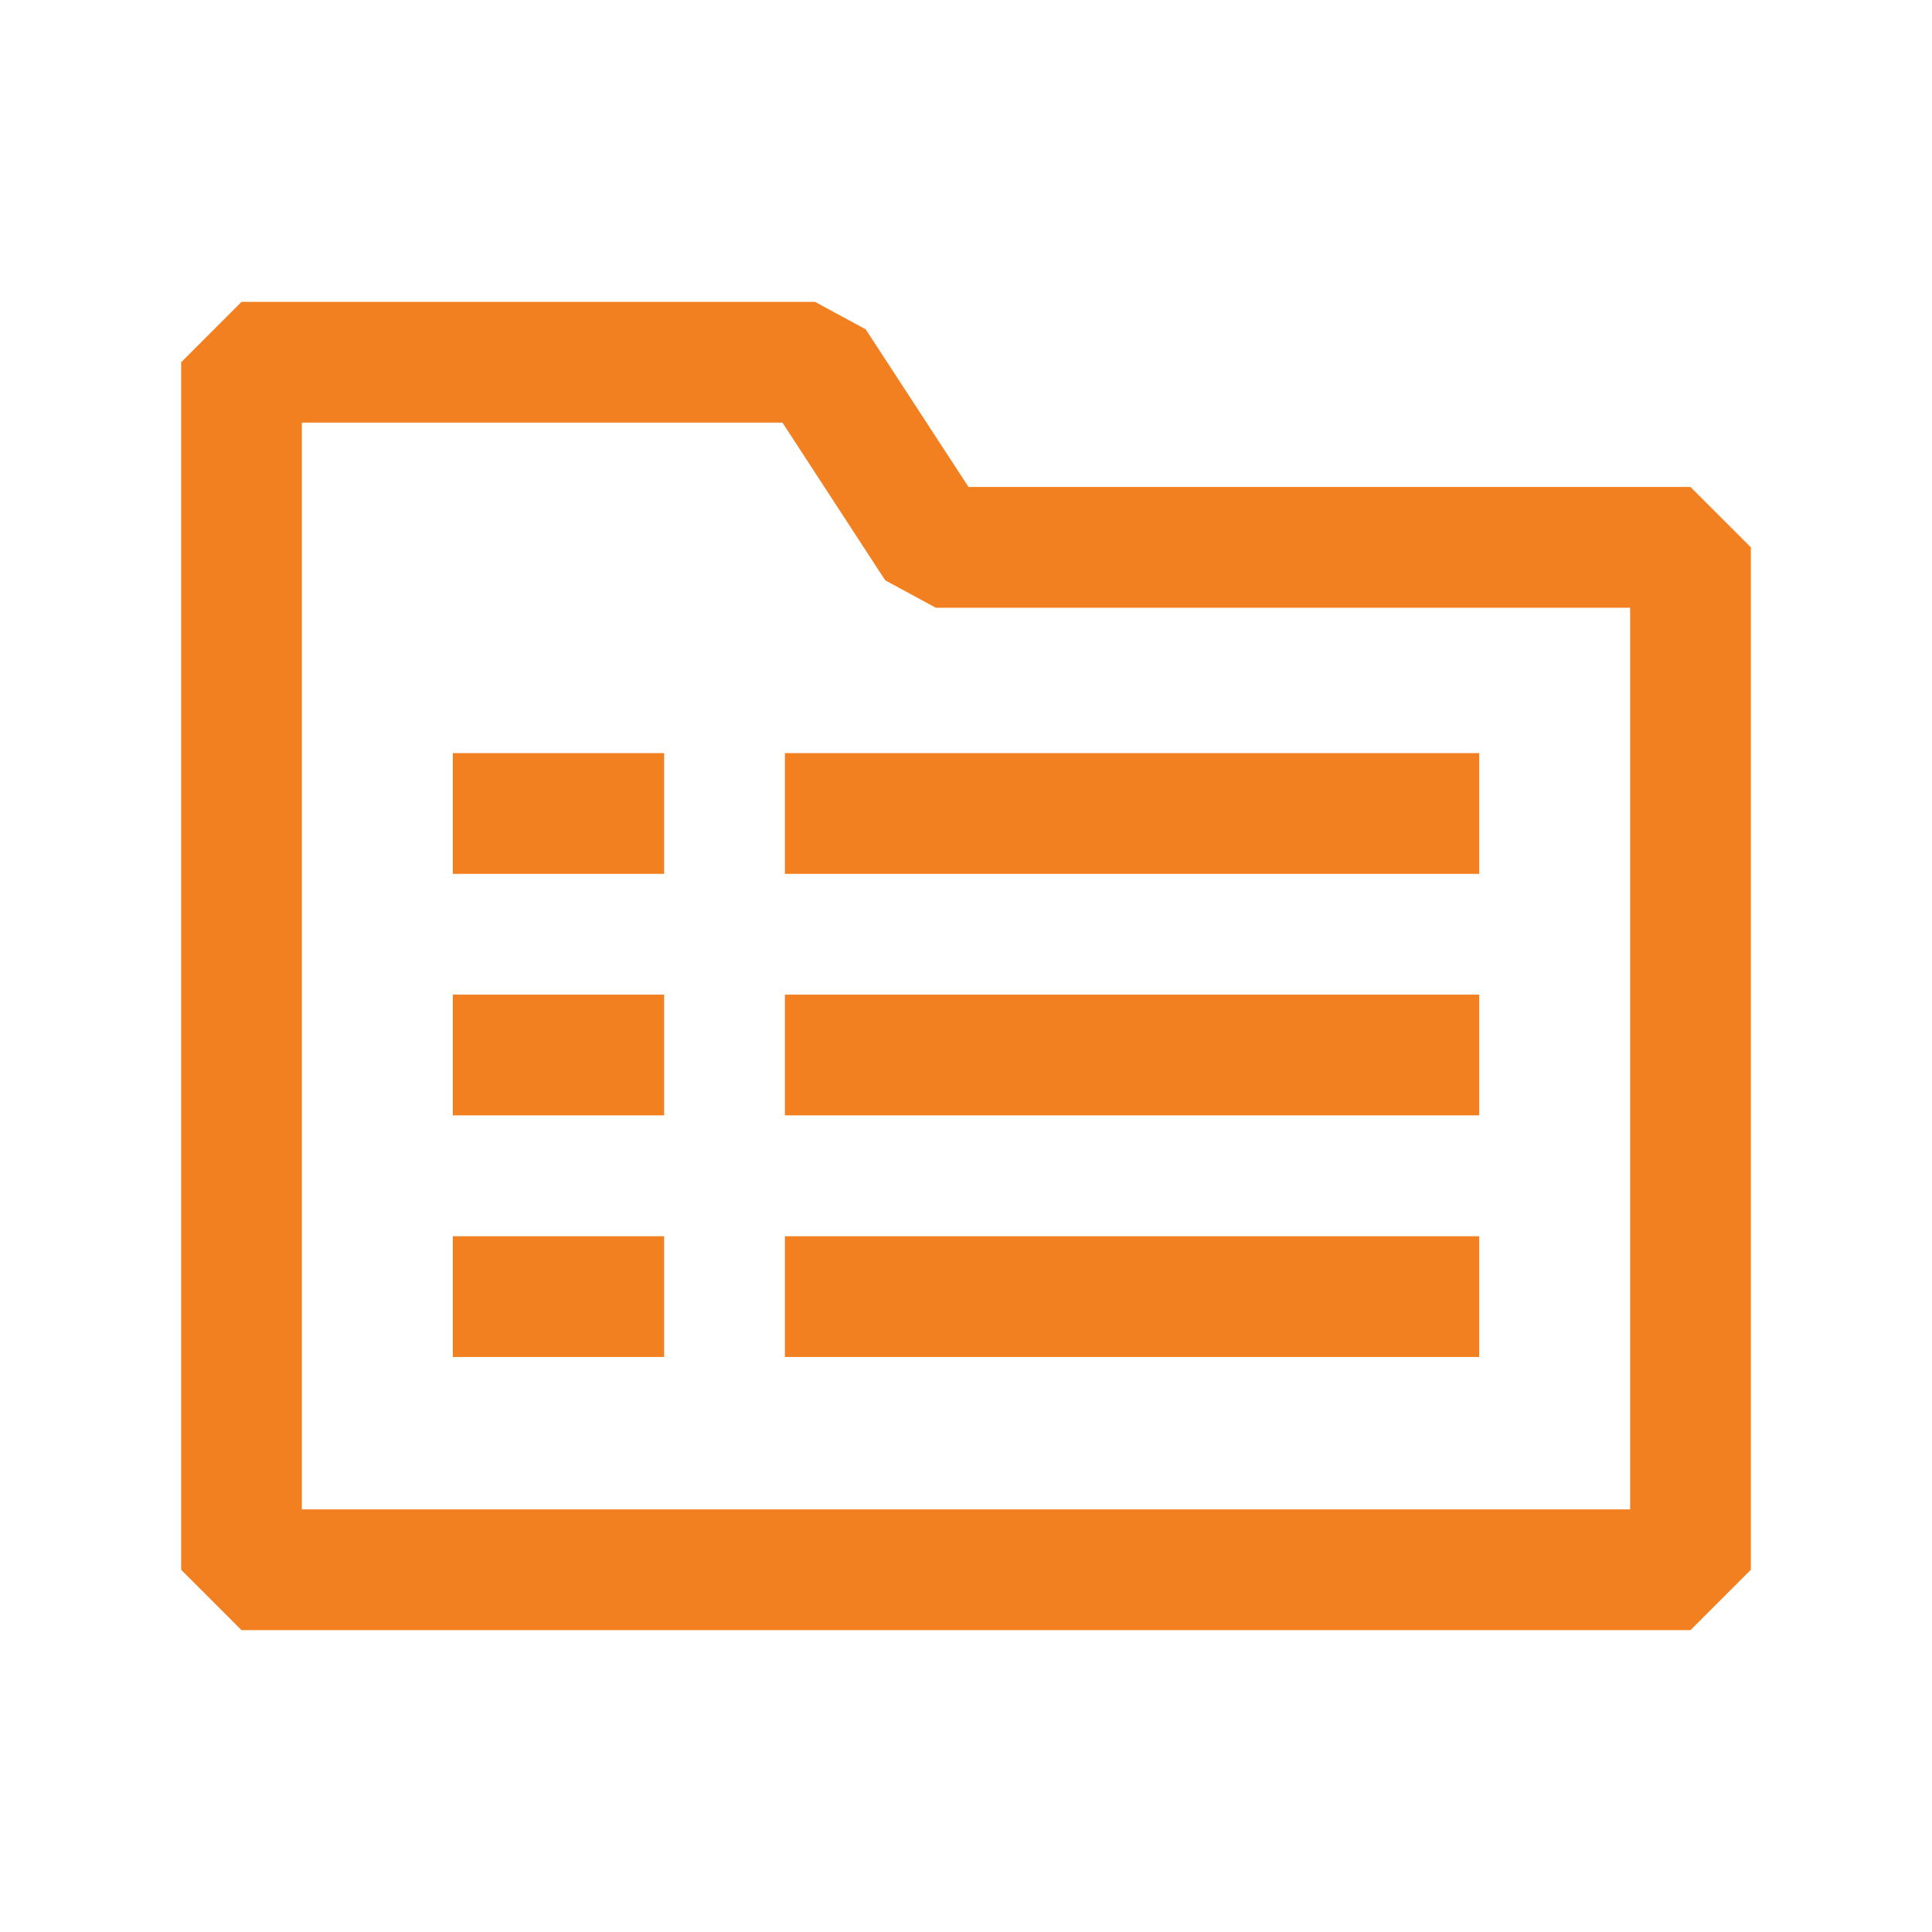
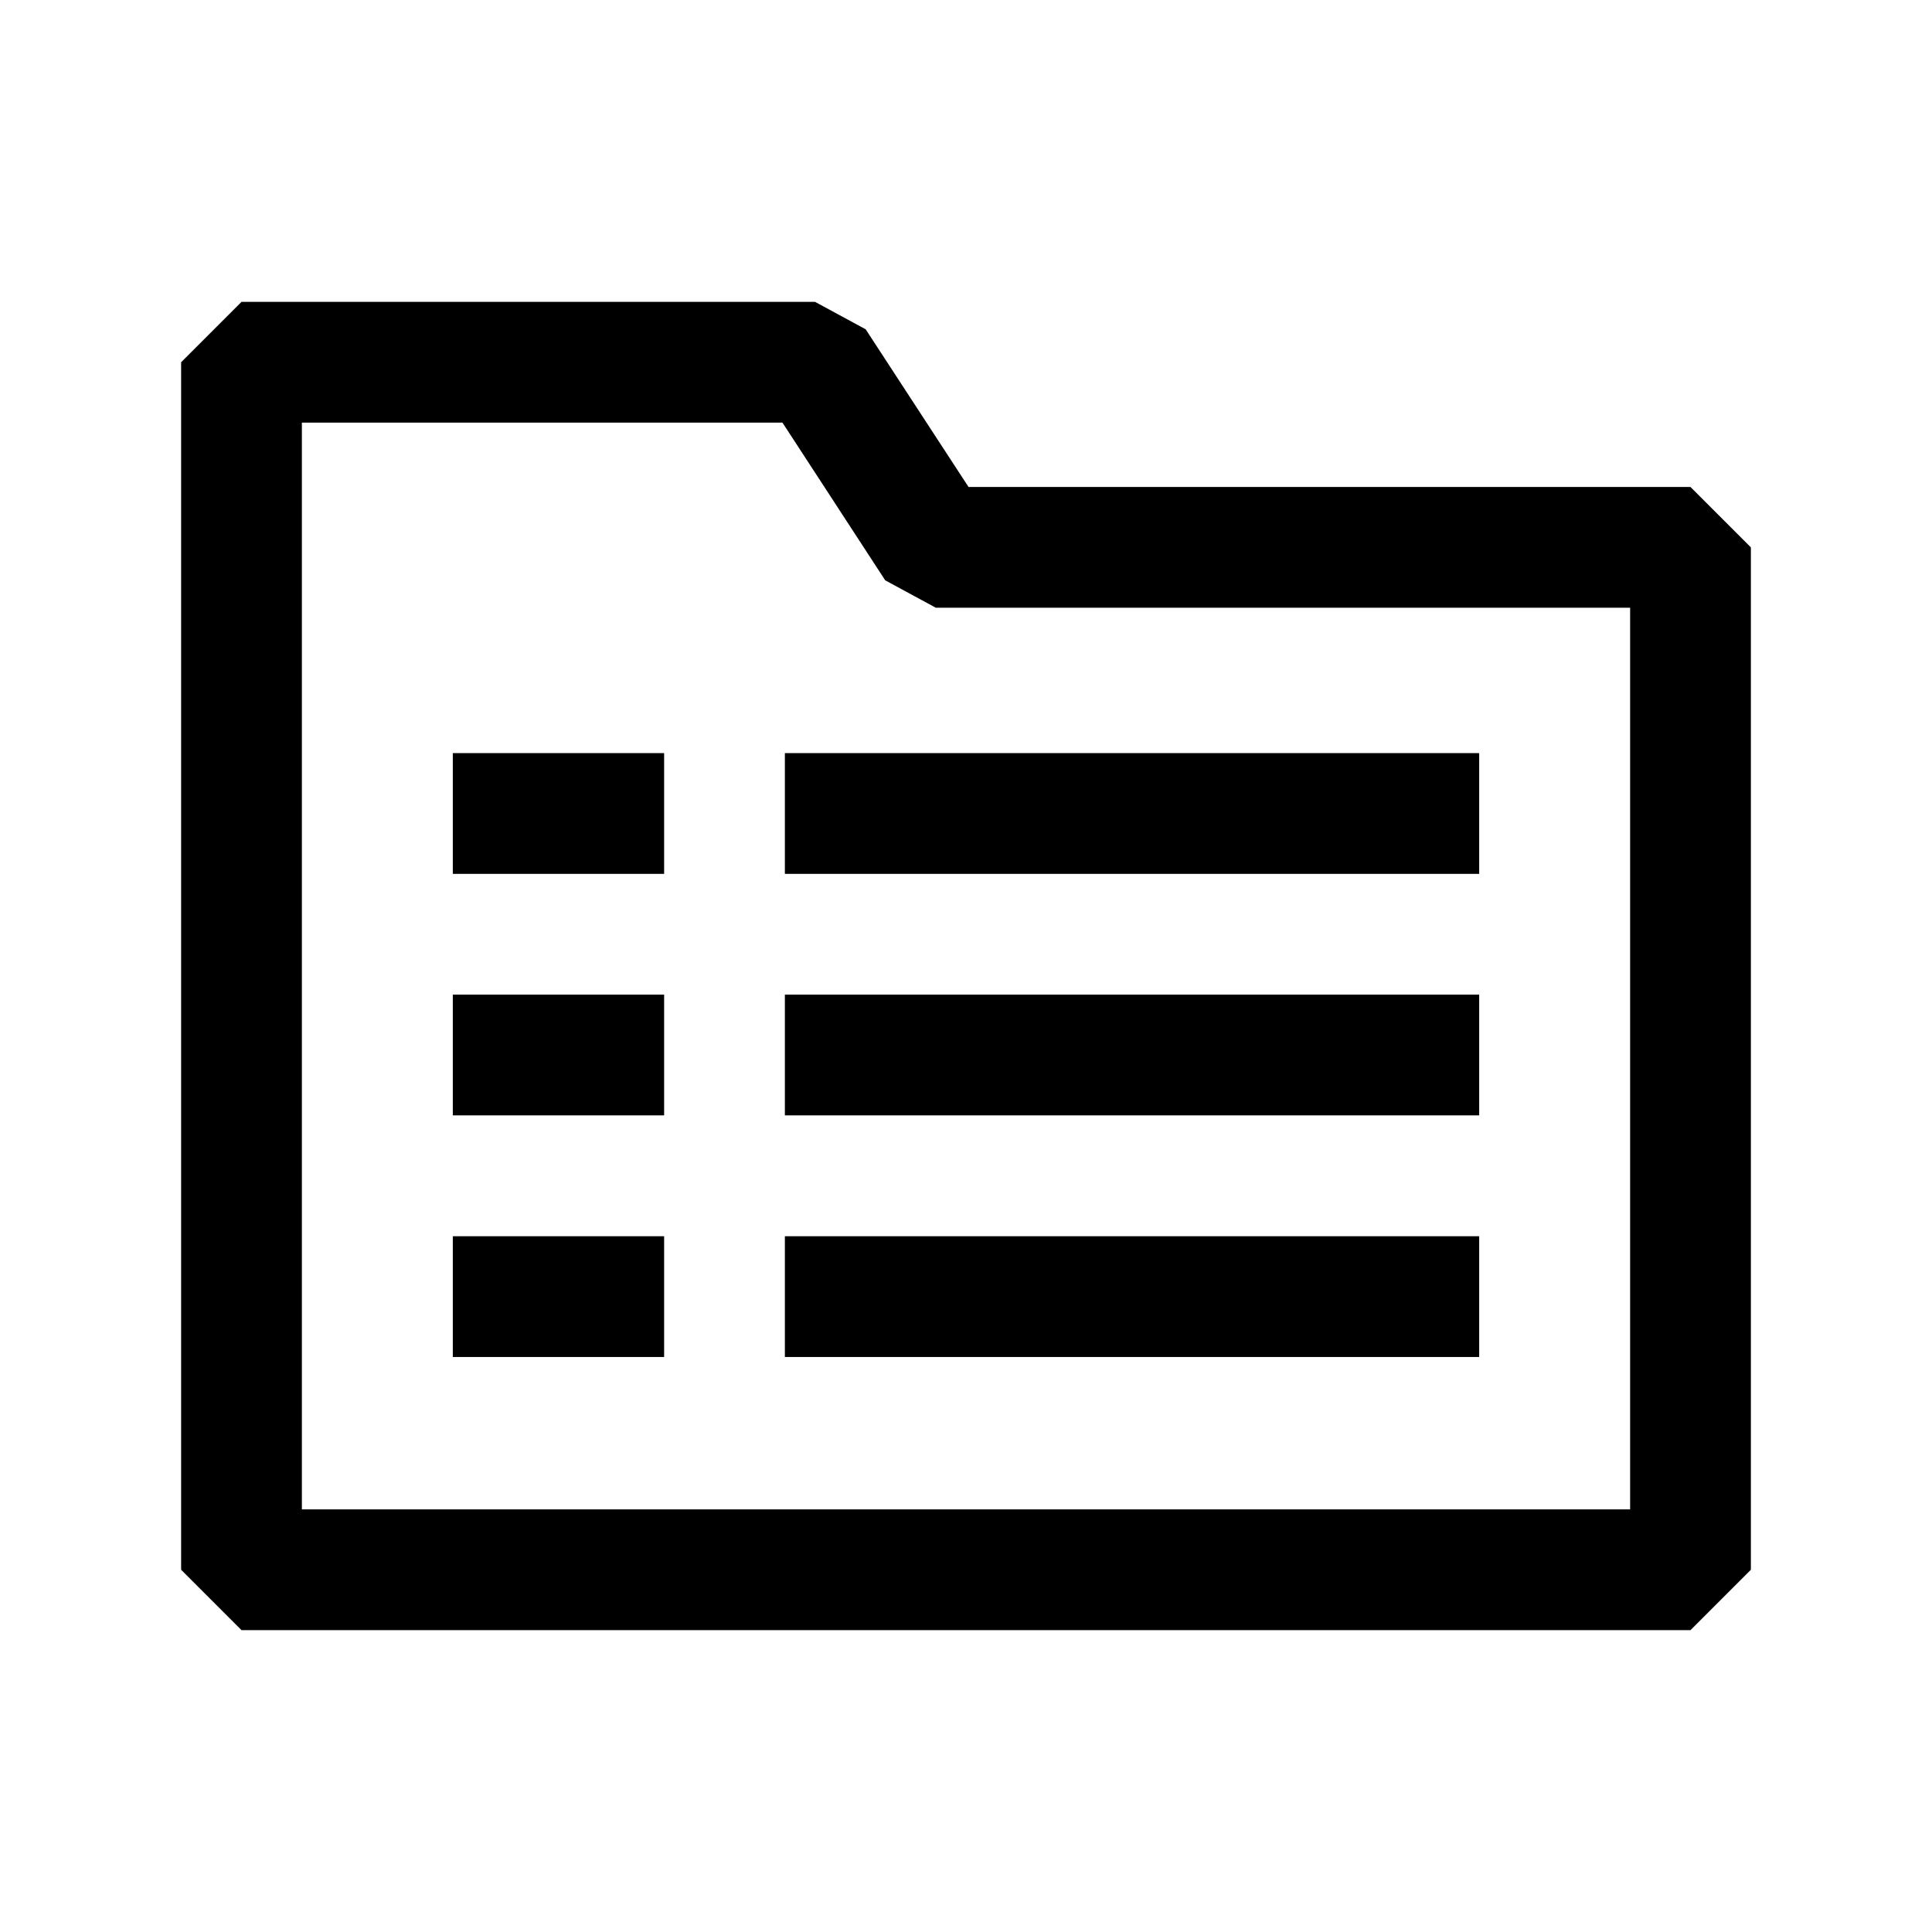
- <svg xmlns="http://www.w3.org/2000/svg" viewBox="0 0 48 48" fill="#f38020">
+ <svg xmlns="http://www.w3.org/2000/svg" viewBox="0 0 48 48" fill="currentColor">
  <g transform="scale(3.000)">
    <path d="M5.5 11.238H3.75v-1H5.5v1zM3.75 9.237H5.5v-1H3.75v1zM5.5 7.237H3.75v-1H5.5v1zM6.5 11.238h5.75v-1H6.5v1zM12.25 9.237H6.5v-1h5.75v1zM6.5 7.237h5.75v-1H6.5v1z" />
    <path fill-rule="evenodd" d="M1.5 3l.5-.5h4.75l.419.227.852 1.306H14l.5.5V13l-.5.5H2l-.5-.5V3zm1 .5v9h11V5.033H7.75l-.419-.227L6.48 3.5H2.5z" />
  </g>
</svg>
